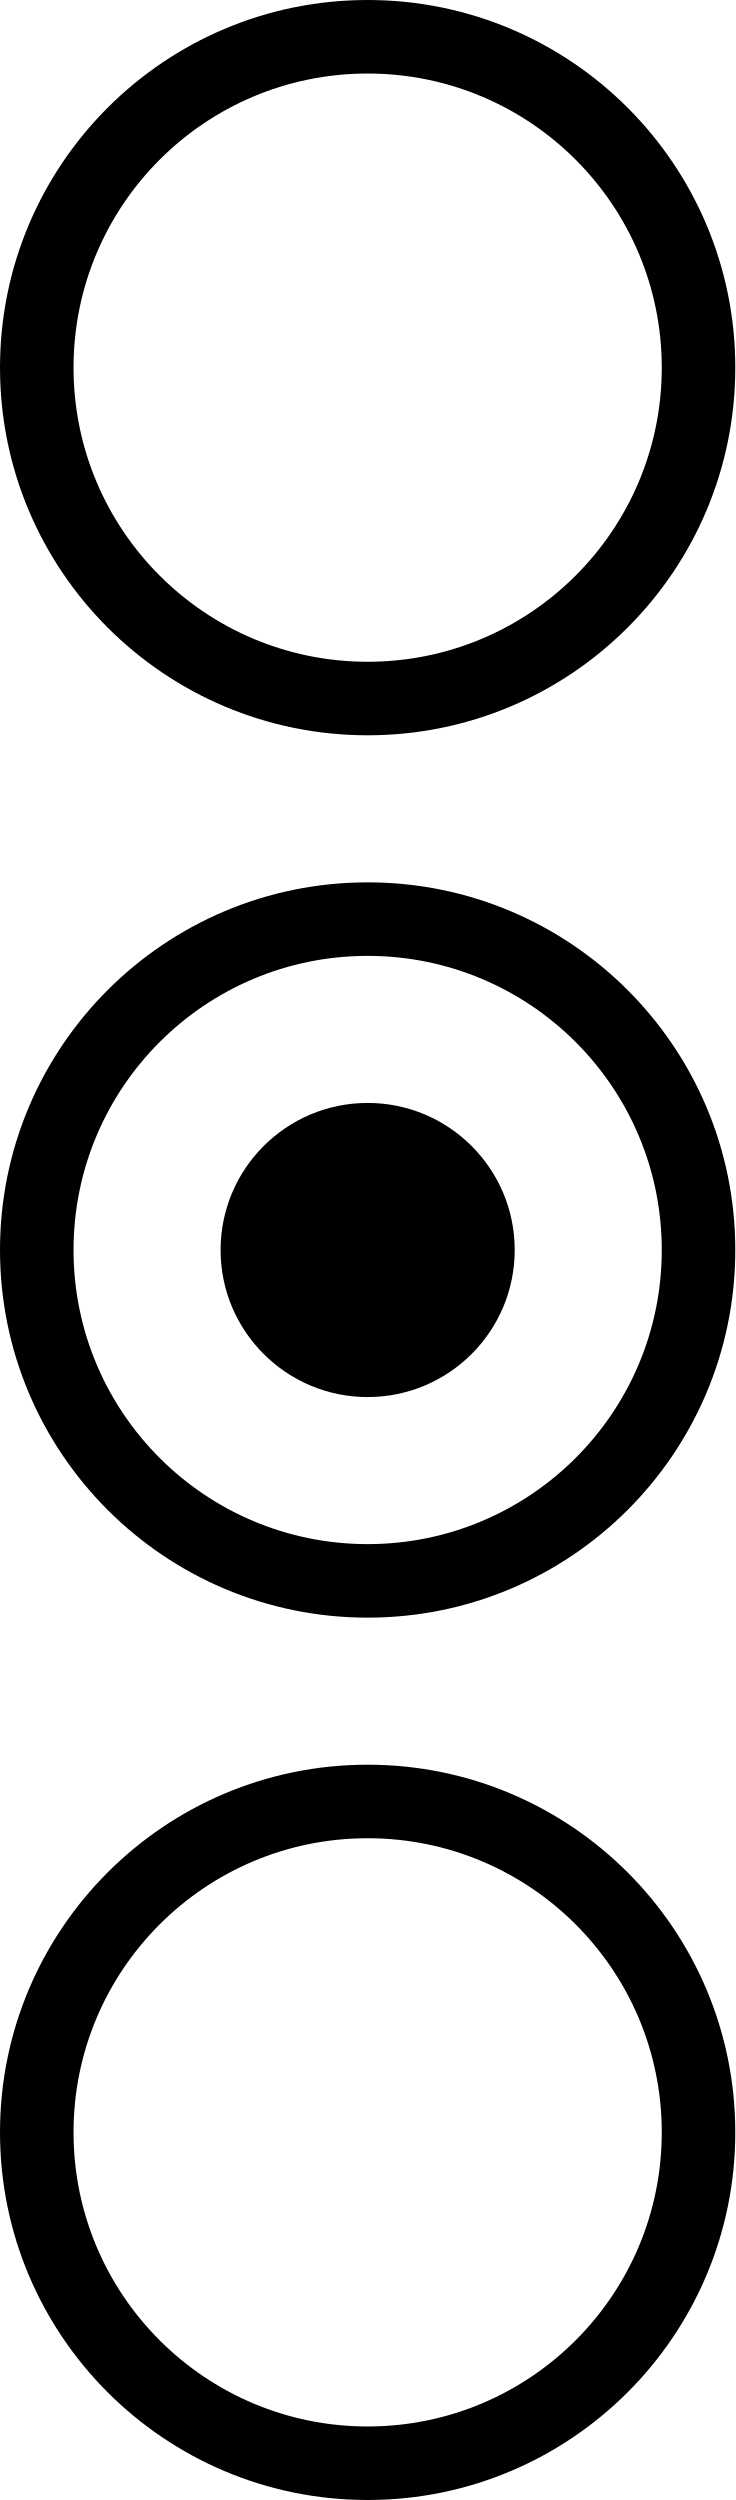
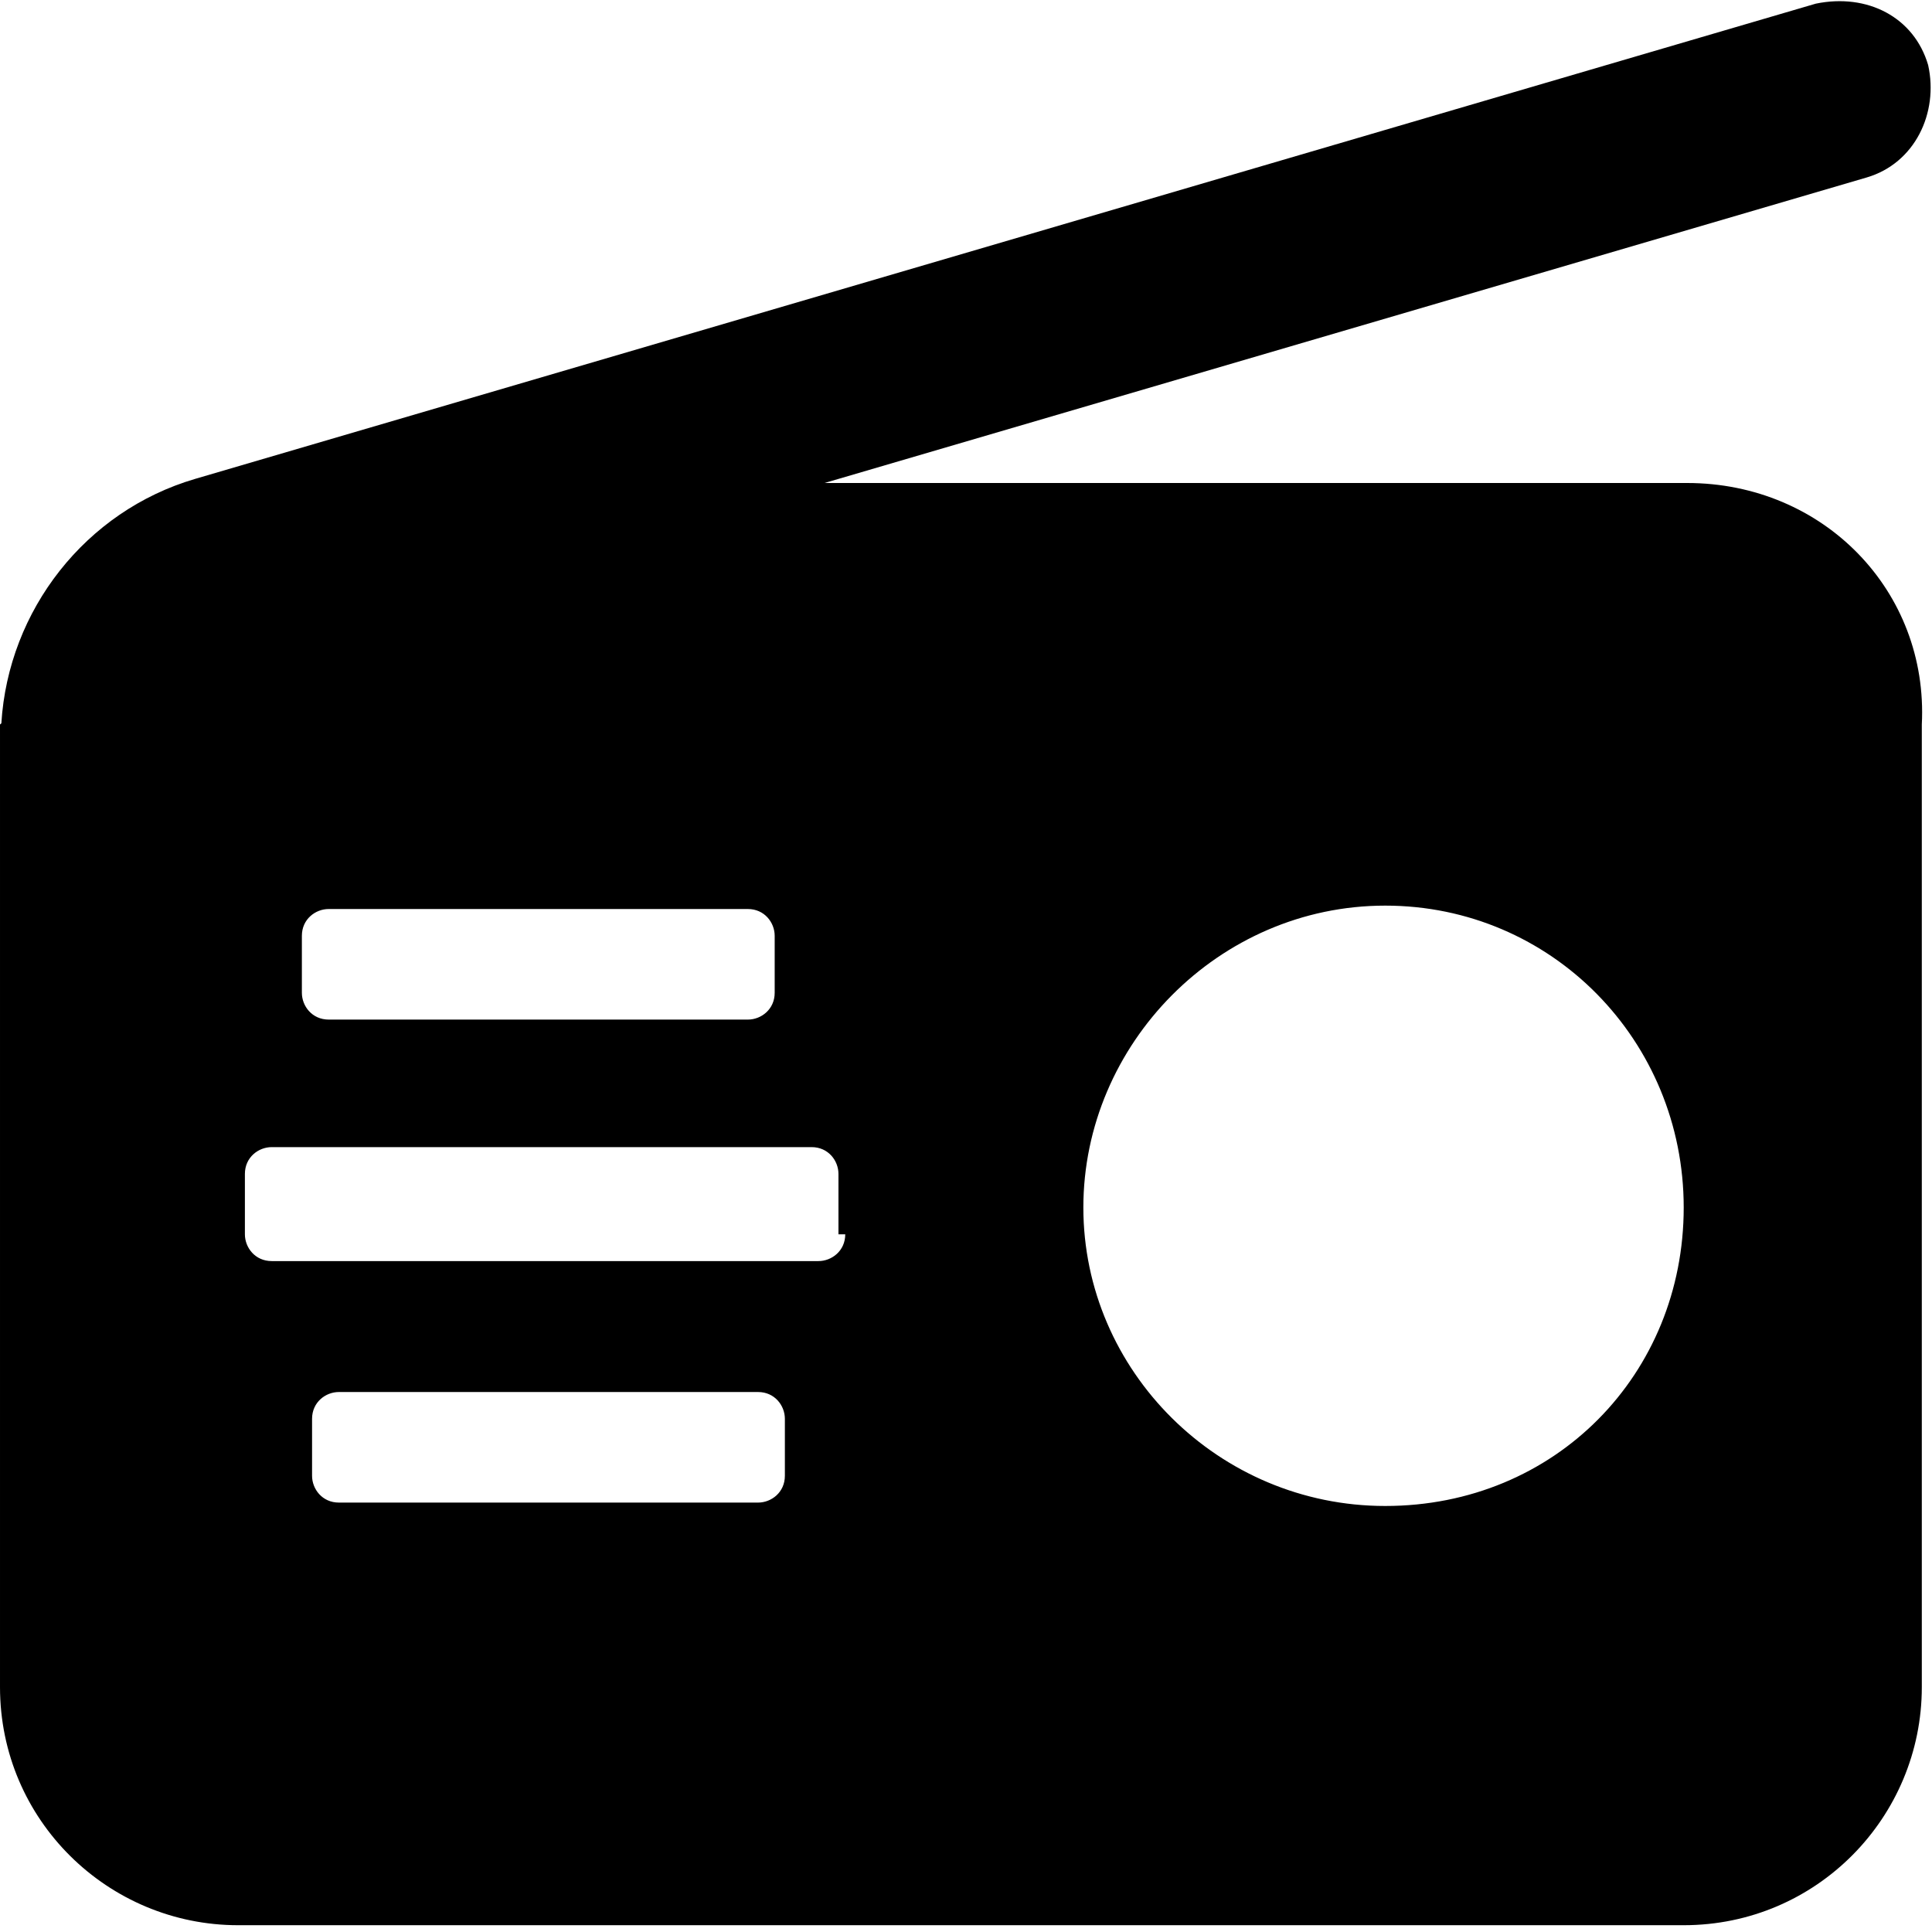
- <svg xmlns="http://www.w3.org/2000/svg" viewBox="0 0 20 68">
-   <path fill="currentColor" d="M10,2a8,8,0,1,1-8,8,8,8,0,0,1,8-8m0-2A10,10,0,1,0,20,10,10,10,0,0,0,10,0Z" />
-   <path fill="currentColor" d="M10,26a8,8,0,1,1-8,8,8,8,0,0,1,8-8m0-2A10,10,0,1,0,20,34,10,10,0,0,0,10,24Z" />
-   <path fill="currentColor" d="M10,50a8,8,0,1,1-8,8,8,8,0,0,1,8-8m0-2A10,10,0,1,0,20,58,10,10,0,0,0,10,48Z" />
-   <circle fill="currentColor" cx="10" cy="34" r="4" />
+ <svg xmlns="http://www.w3.org/2000/svg" viewBox="0 0 512 512">
+   <path d="M447.1 128L218.5 128l276.2-80.97c12.72-3.734 19.1-17.06 16.28-29.78c-3.719-12.7-16.1-19.1-29.78-16.28L51.75 126.9c-29.07 8.512-49.55 34.8-51.39 64.78L.001 192v255.1c0 35.31 28.69 63.1 63.1 63.1h383.1c35.31 0 63.1-28.69 63.1-63.1V192C511.1 156.7 483.3 128 447.1 128zM80 248c0-4.406 3.594-7.1 7.1-7.1h111.1c4.406 0 7.1 3.594 7.1 7.1V263.1c0 4.406-3.594 7.1-7.1 7.1h-111.1c-4.406 0-7.1-3.594-7.1-7.1V248zM208 391.1c0 4.406-3.594 7.1-7.1 7.1h-111.1c-4.406 0-7.1-3.594-7.1-7.1v-15.1c0-4.406 3.594-7.1 7.1-7.1h111.1c4.406 0 7.1 3.594 7.1 7.1V391.1zM224 327.1c0 4.406-3.594 7.1-7.1 7.1H72c-4.406 0-7.1-3.594-7.1-7.1V311.1c0-4.406 3.594-7.1 7.1-7.1h143.1c4.406 0 7.1 3.594 7.1 7.1V327.1zM367.1 399.1c-44.16 0-80-35.84-80-79.1s35.84-80 80-80s79.1 35.85 79.1 80S412.2 399.1 367.1 399.1z" />
</svg>
